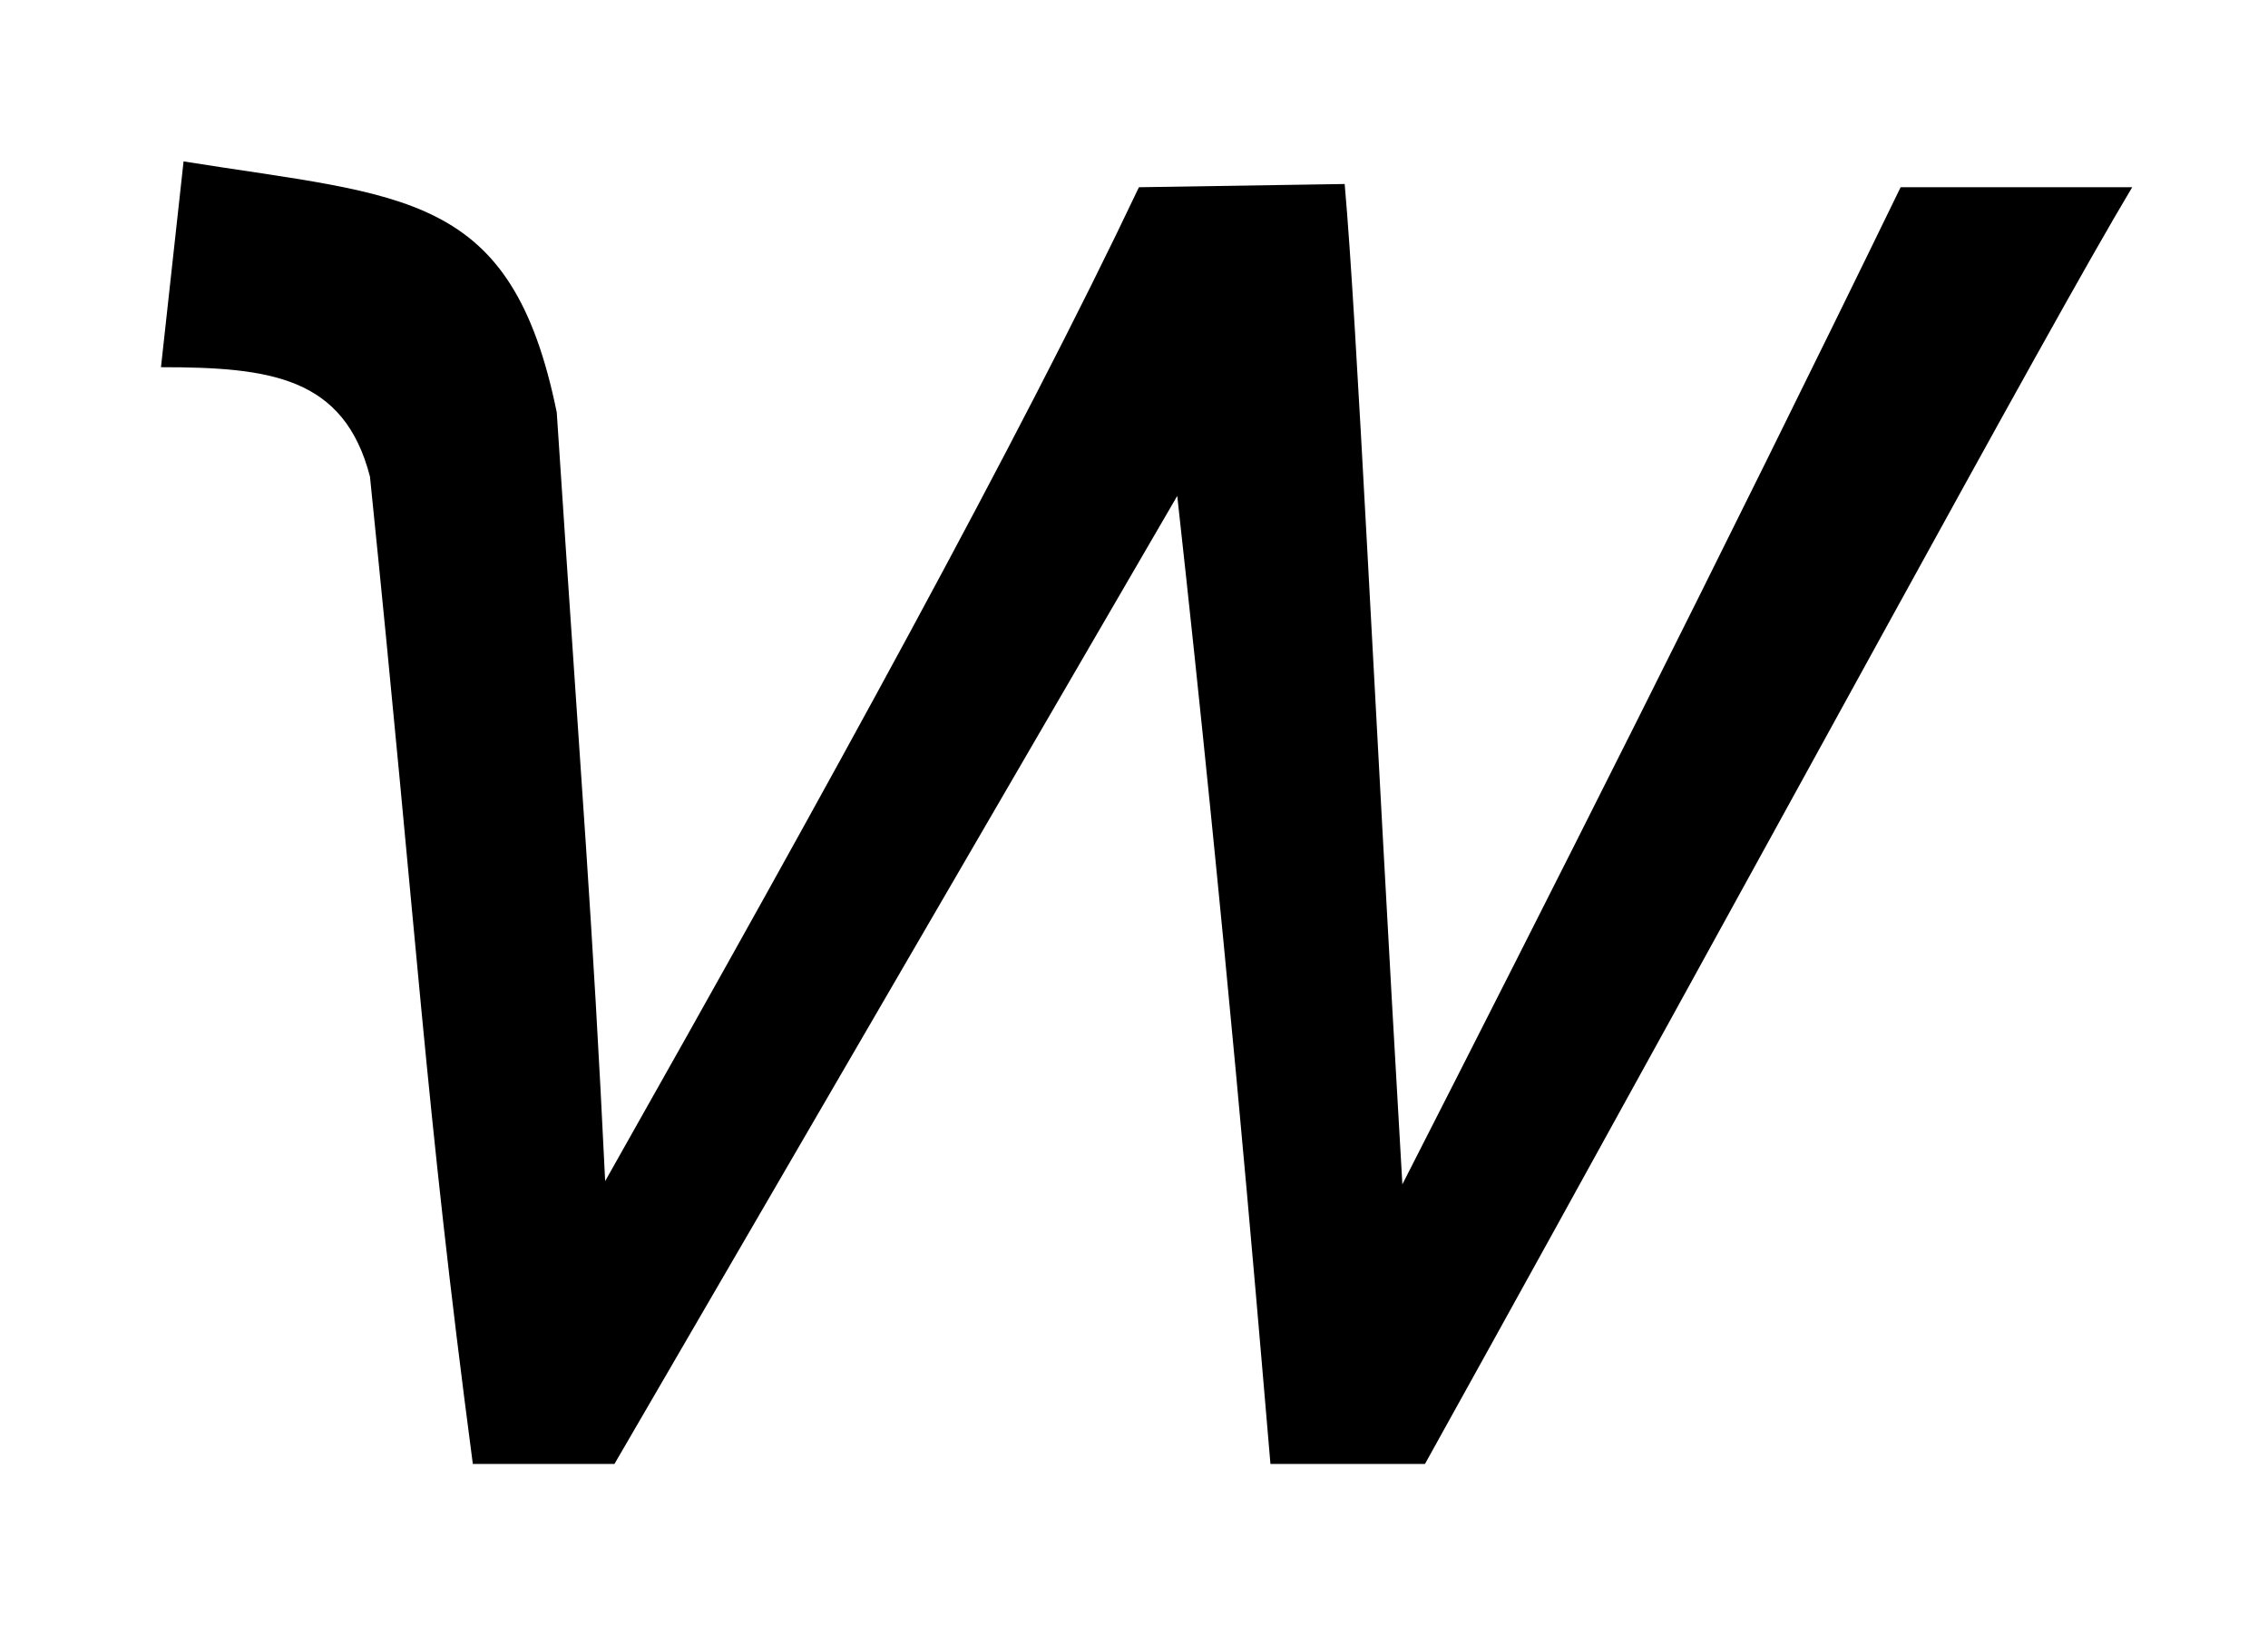
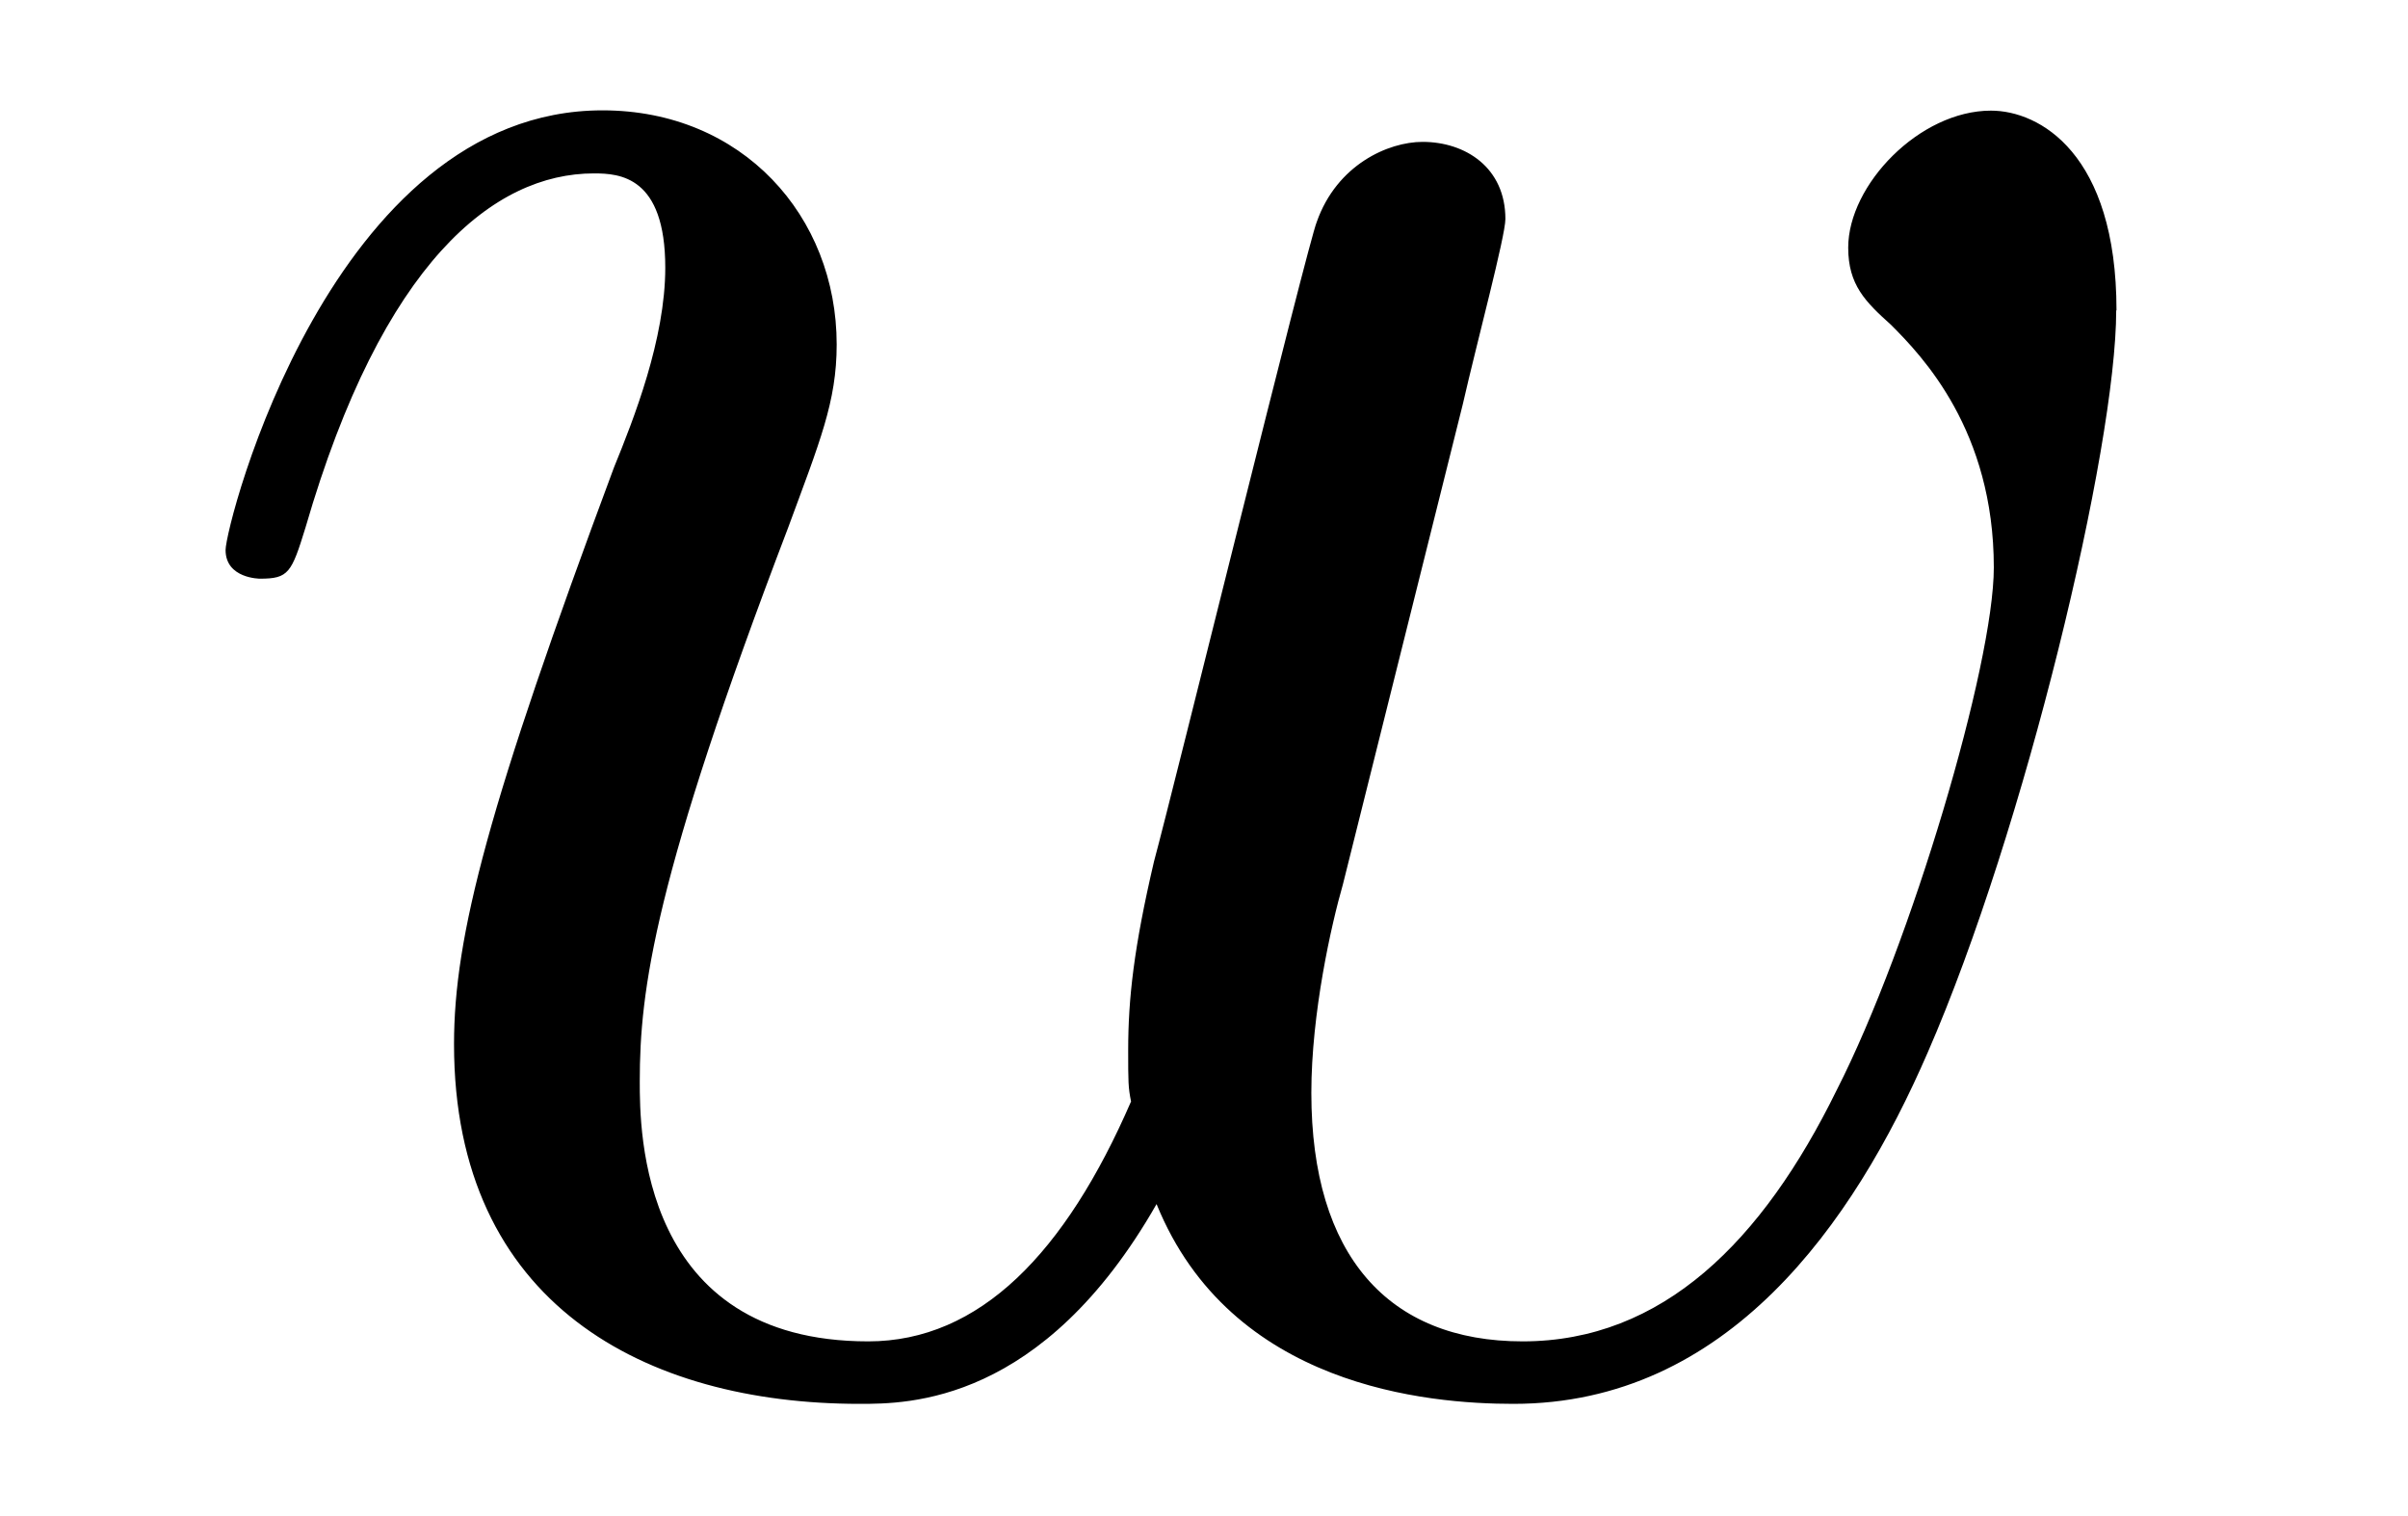
- <svg xmlns="http://www.w3.org/2000/svg" xmlns:xlink="http://www.w3.org/1999/xlink" version="1.1" width="7.027pt" height="5.035pt" viewBox="-.5 -4.535 7.027 5.035">
+ <svg xmlns="http://www.w3.org/2000/svg" xmlns:xlink="http://www.w3.org/1999/xlink" version="1.1" width="8.401pt" height="5.289pt" viewBox="-.5 -4.789 8.401 5.289">
  <defs>
-     <use id="g3-2487" xlink:href="#g2-2487" transform="scale(1.25)" />
-     <path id="g2-2487" d="m.98-2.606c-.112-.55-.375-.534-.925-.622l-.056 .51c.271 0 .454 .024 .518 .271c.12 1.172 .135 1.538 .255 2.447h.351l1.395-2.399c.12 1.084 .191 1.929 .231 2.399h.383c.885-1.594 1.538-2.805 1.753-3.164h-.574c-.446 .917-.885 1.785-1.235 2.471c-.072-1.235-.112-2.128-.143-2.479l-.51 .008c-.295 .622-.773 1.49-1.323 2.463c-.032-.662-.056-.933-.12-1.905z" />
+     <path id="g4-119" d="m6.884-3.706c0-.548-.269-.697-.438-.697c-.249 0-.498 .259-.498 .478c0 .13 .06 .189 .149 .269c.11 .11 .359 .369 .359 .847c0 .339-.289 1.315-.548 1.823c-.259 .528-.608 .877-1.096 .877c-.468 0-.737-.299-.737-.867c0-.279 .07-.588 .11-.727l.418-1.674c.05-.219 .149-.588 .149-.648c0-.179-.139-.269-.289-.269c-.12 0-.299 .08-.369 .279c-.03 .07-.498 1.973-.568 2.232c-.07 .299-.09 .478-.09 .658c0 .11 0 .13 .01 .179c-.229 .528-.528 .837-.917 .837c-.797 0-.797-.737-.797-.907c0-.319 .05-.707 .518-1.933c.11-.299 .169-.438 .169-.638c0-.448-.329-.817-.817-.817c-.946 0-1.315 1.445-1.315 1.534c0 .1 .12 .1 .12 .1c.1 0 .11-.02 .159-.179c.269-.927 .658-1.235 1.006-1.235c.09 0 .249 .01 .249 .329c0 .249-.11 .528-.179 .697c-.438 1.176-.558 1.634-.558 2.012c0 .907 .667 1.255 1.415 1.255c.169 0 .638 0 1.036-.697c.259 .638 .946 .697 1.245 .697c.747 0 1.186-.628 1.445-1.225c.339-.777 .658-2.112 .658-2.59z" />
  </defs>
  <g id="page38">
    <g fill="currentColor">
-       <use x="0" y="0" xlink:href="#g3-2487" />
+       <use x="0" y="0" xlink:href="#g4-119" />
    </g>
  </g>
</svg>
